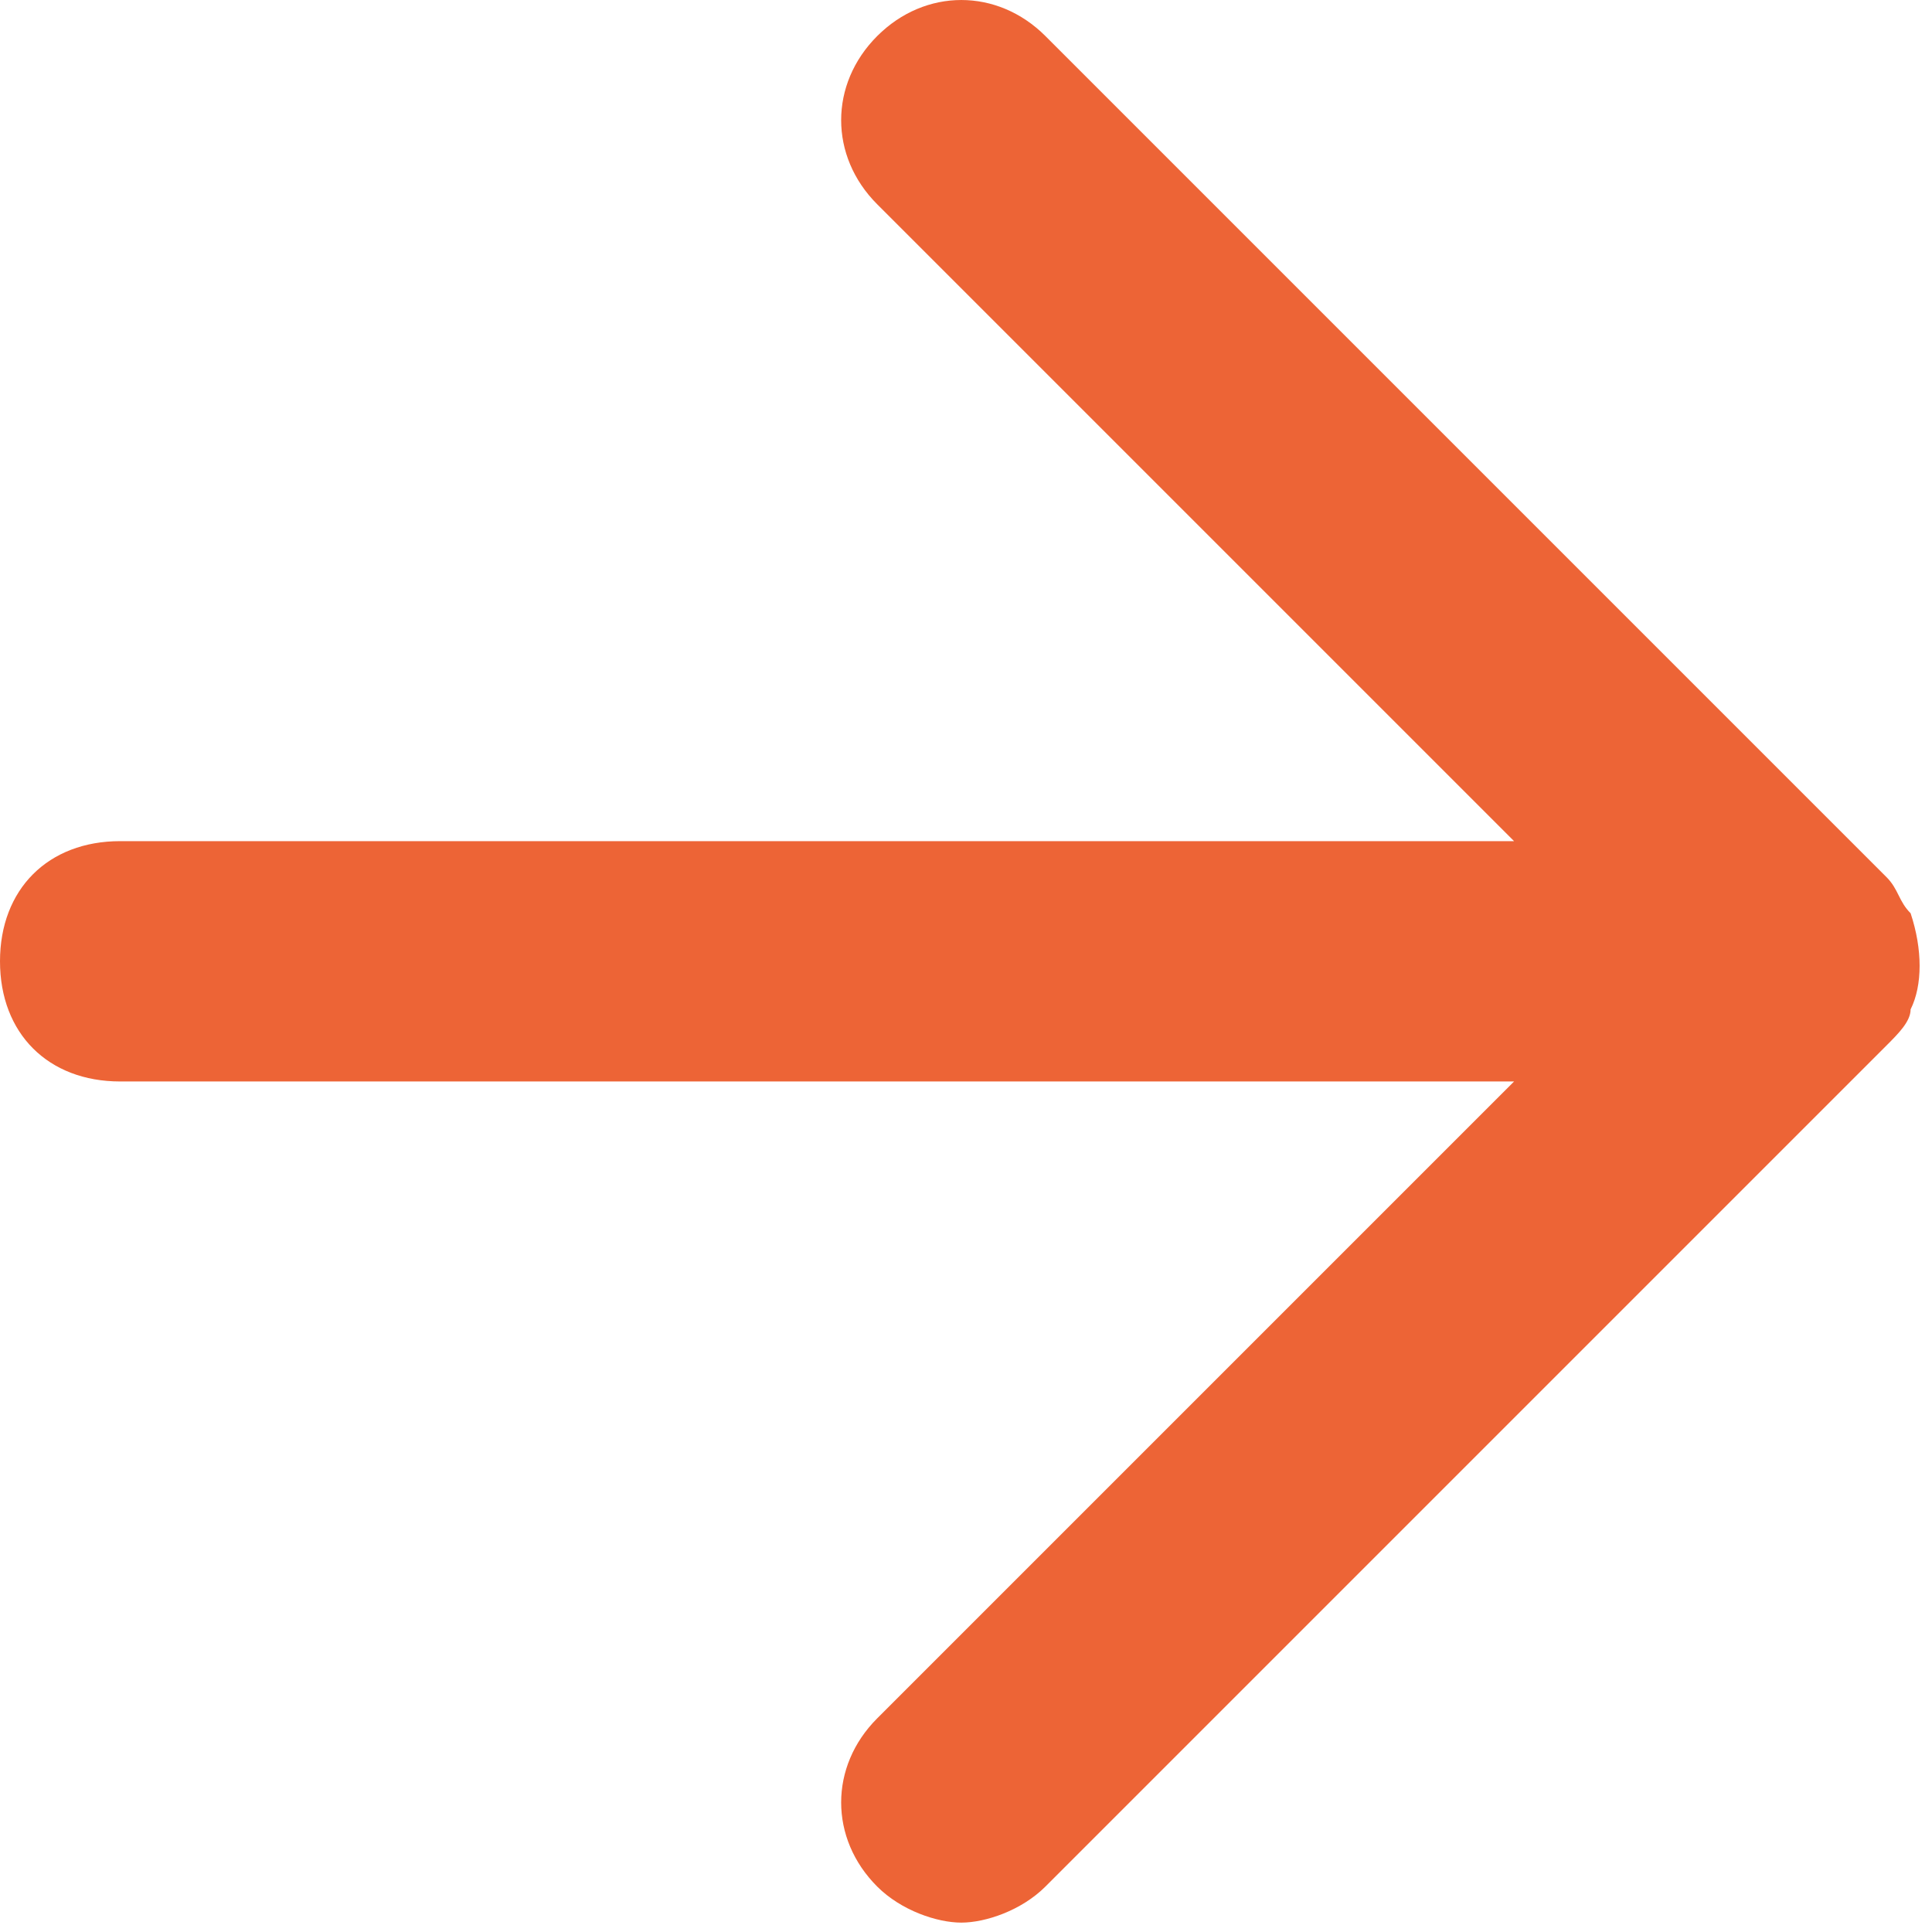
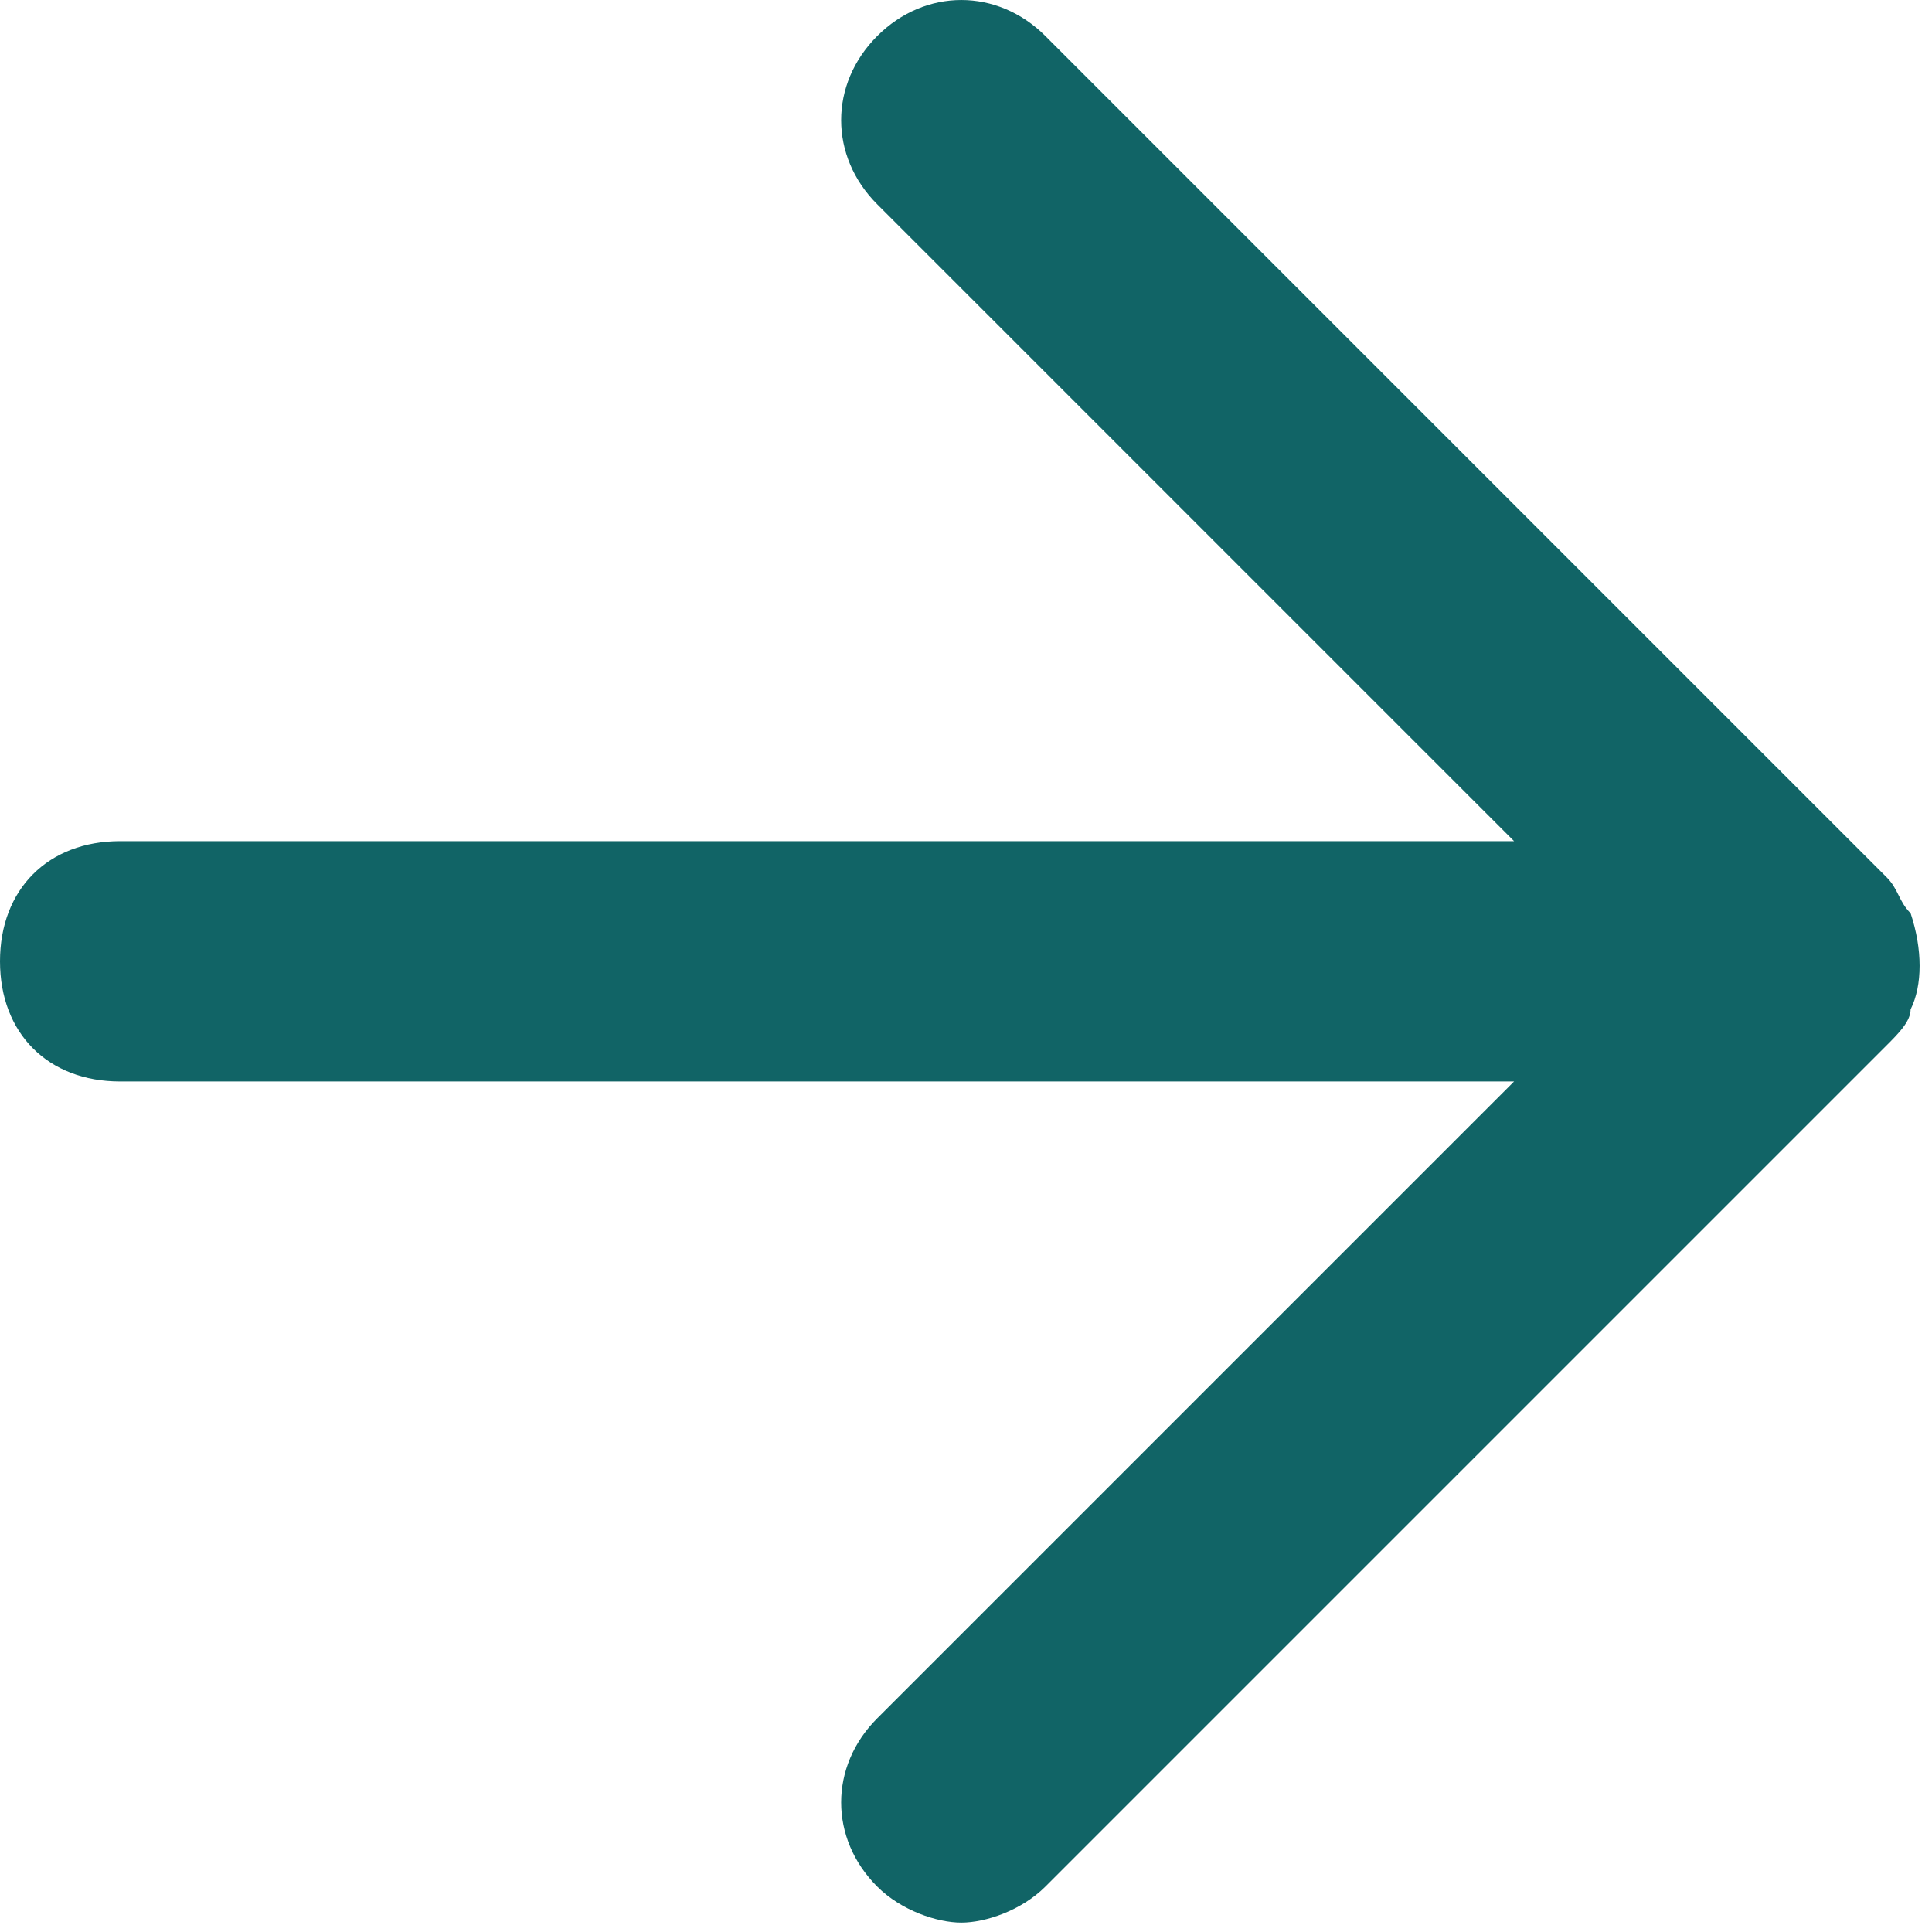
<svg xmlns="http://www.w3.org/2000/svg" width="56" height="56" viewBox="0 0 56 56" fill="none">
-   <path d="M55.38 29.257C55.728 28.561 55.728 27.516 55.38 26.471C55.031 26.122 55.031 25.774 54.683 25.426L30.302 1.045C28.909 -0.348 26.819 -0.348 25.426 1.045C24.033 2.438 24.033 4.528 25.426 5.921L43.886 24.381H3.483C1.393 24.381 0 25.774 0 27.864C0 29.954 1.393 31.347 3.483 31.347H43.886L25.426 49.807C24.033 51.2 24.033 53.29 25.426 54.683C26.122 55.38 27.167 55.728 27.864 55.728C28.561 55.728 29.605 55.38 30.302 54.683L54.683 30.302C55.031 29.954 55.38 29.605 55.38 29.257L55.38 29.257Z" fill="#ED6436" />
+   <path d="M55.38 29.257C55.728 28.561 55.728 27.516 55.38 26.471C55.031 26.122 55.031 25.774 54.683 25.426L30.302 1.045C28.909 -0.348 26.819 -0.348 25.426 1.045C24.033 2.438 24.033 4.528 25.426 5.921L43.886 24.381H3.483C1.393 24.381 0 25.774 0 27.864C0 29.954 1.393 31.347 3.483 31.347H43.886L25.426 49.807C24.033 51.2 24.033 53.29 25.426 54.683C26.122 55.38 27.167 55.728 27.864 55.728C28.561 55.728 29.605 55.38 30.302 54.683L54.683 30.302C55.031 29.954 55.38 29.605 55.38 29.257L55.38 29.257Z" fill="#116466" />
</svg>
